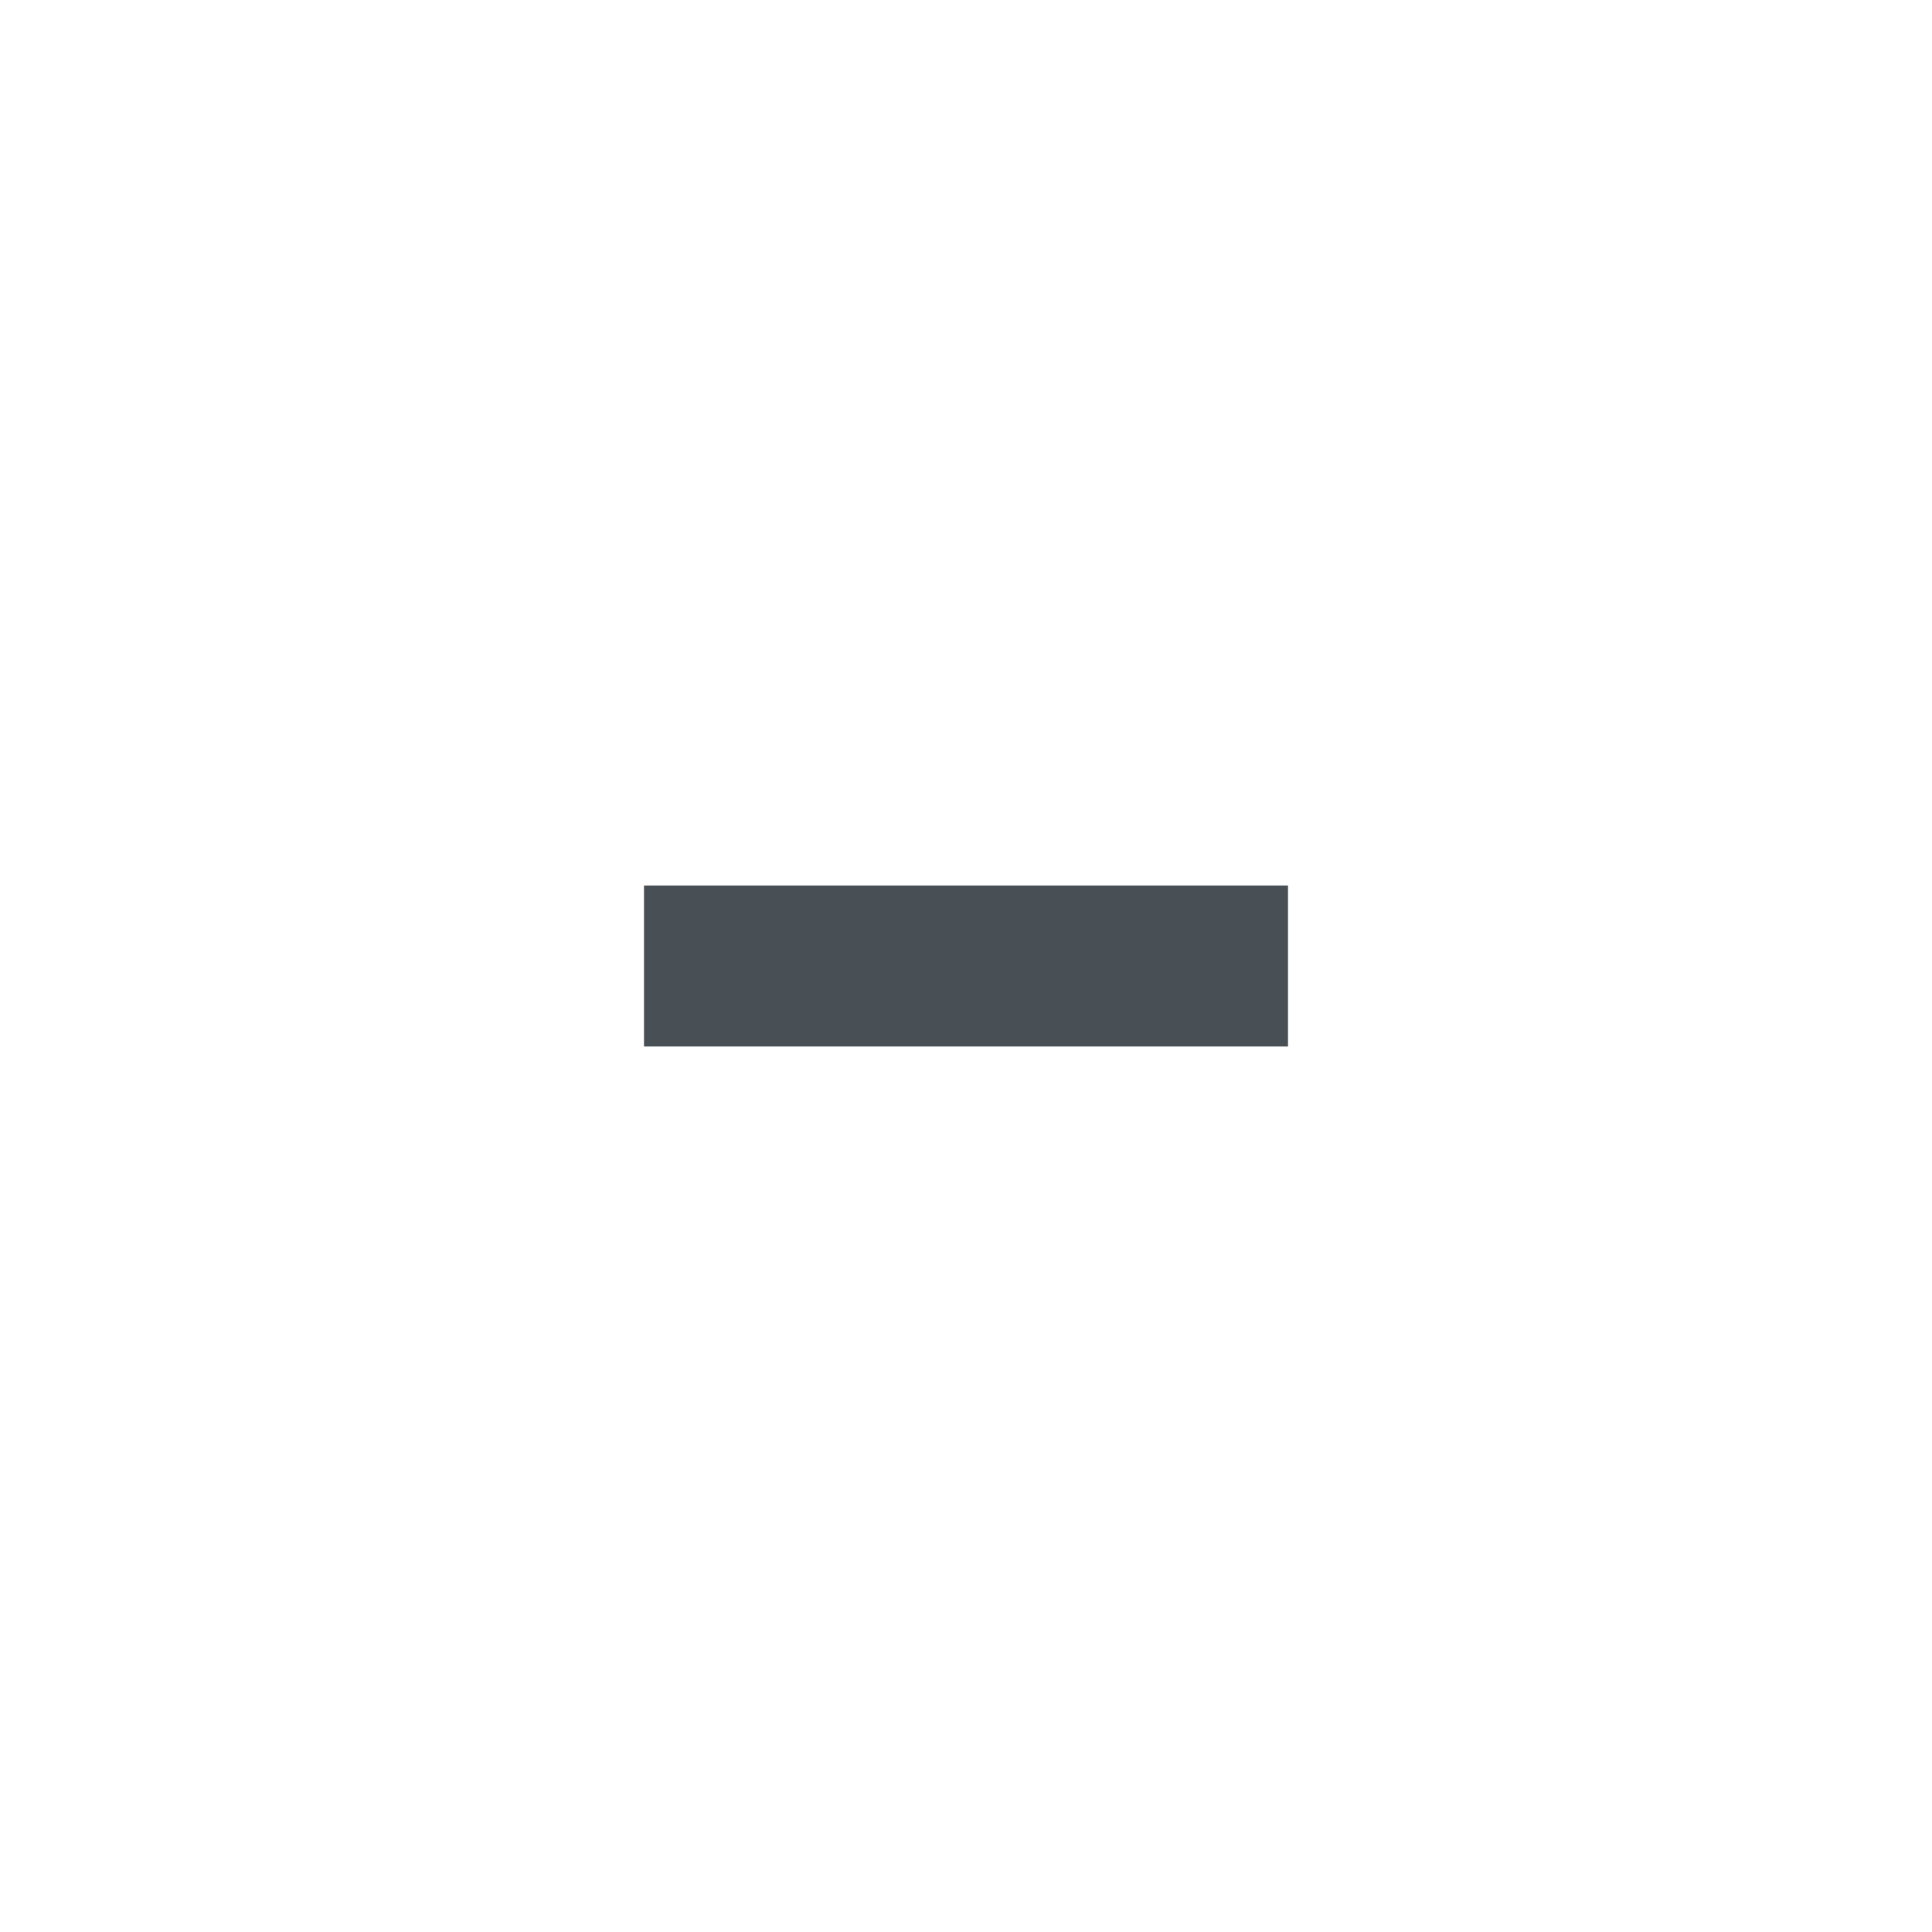
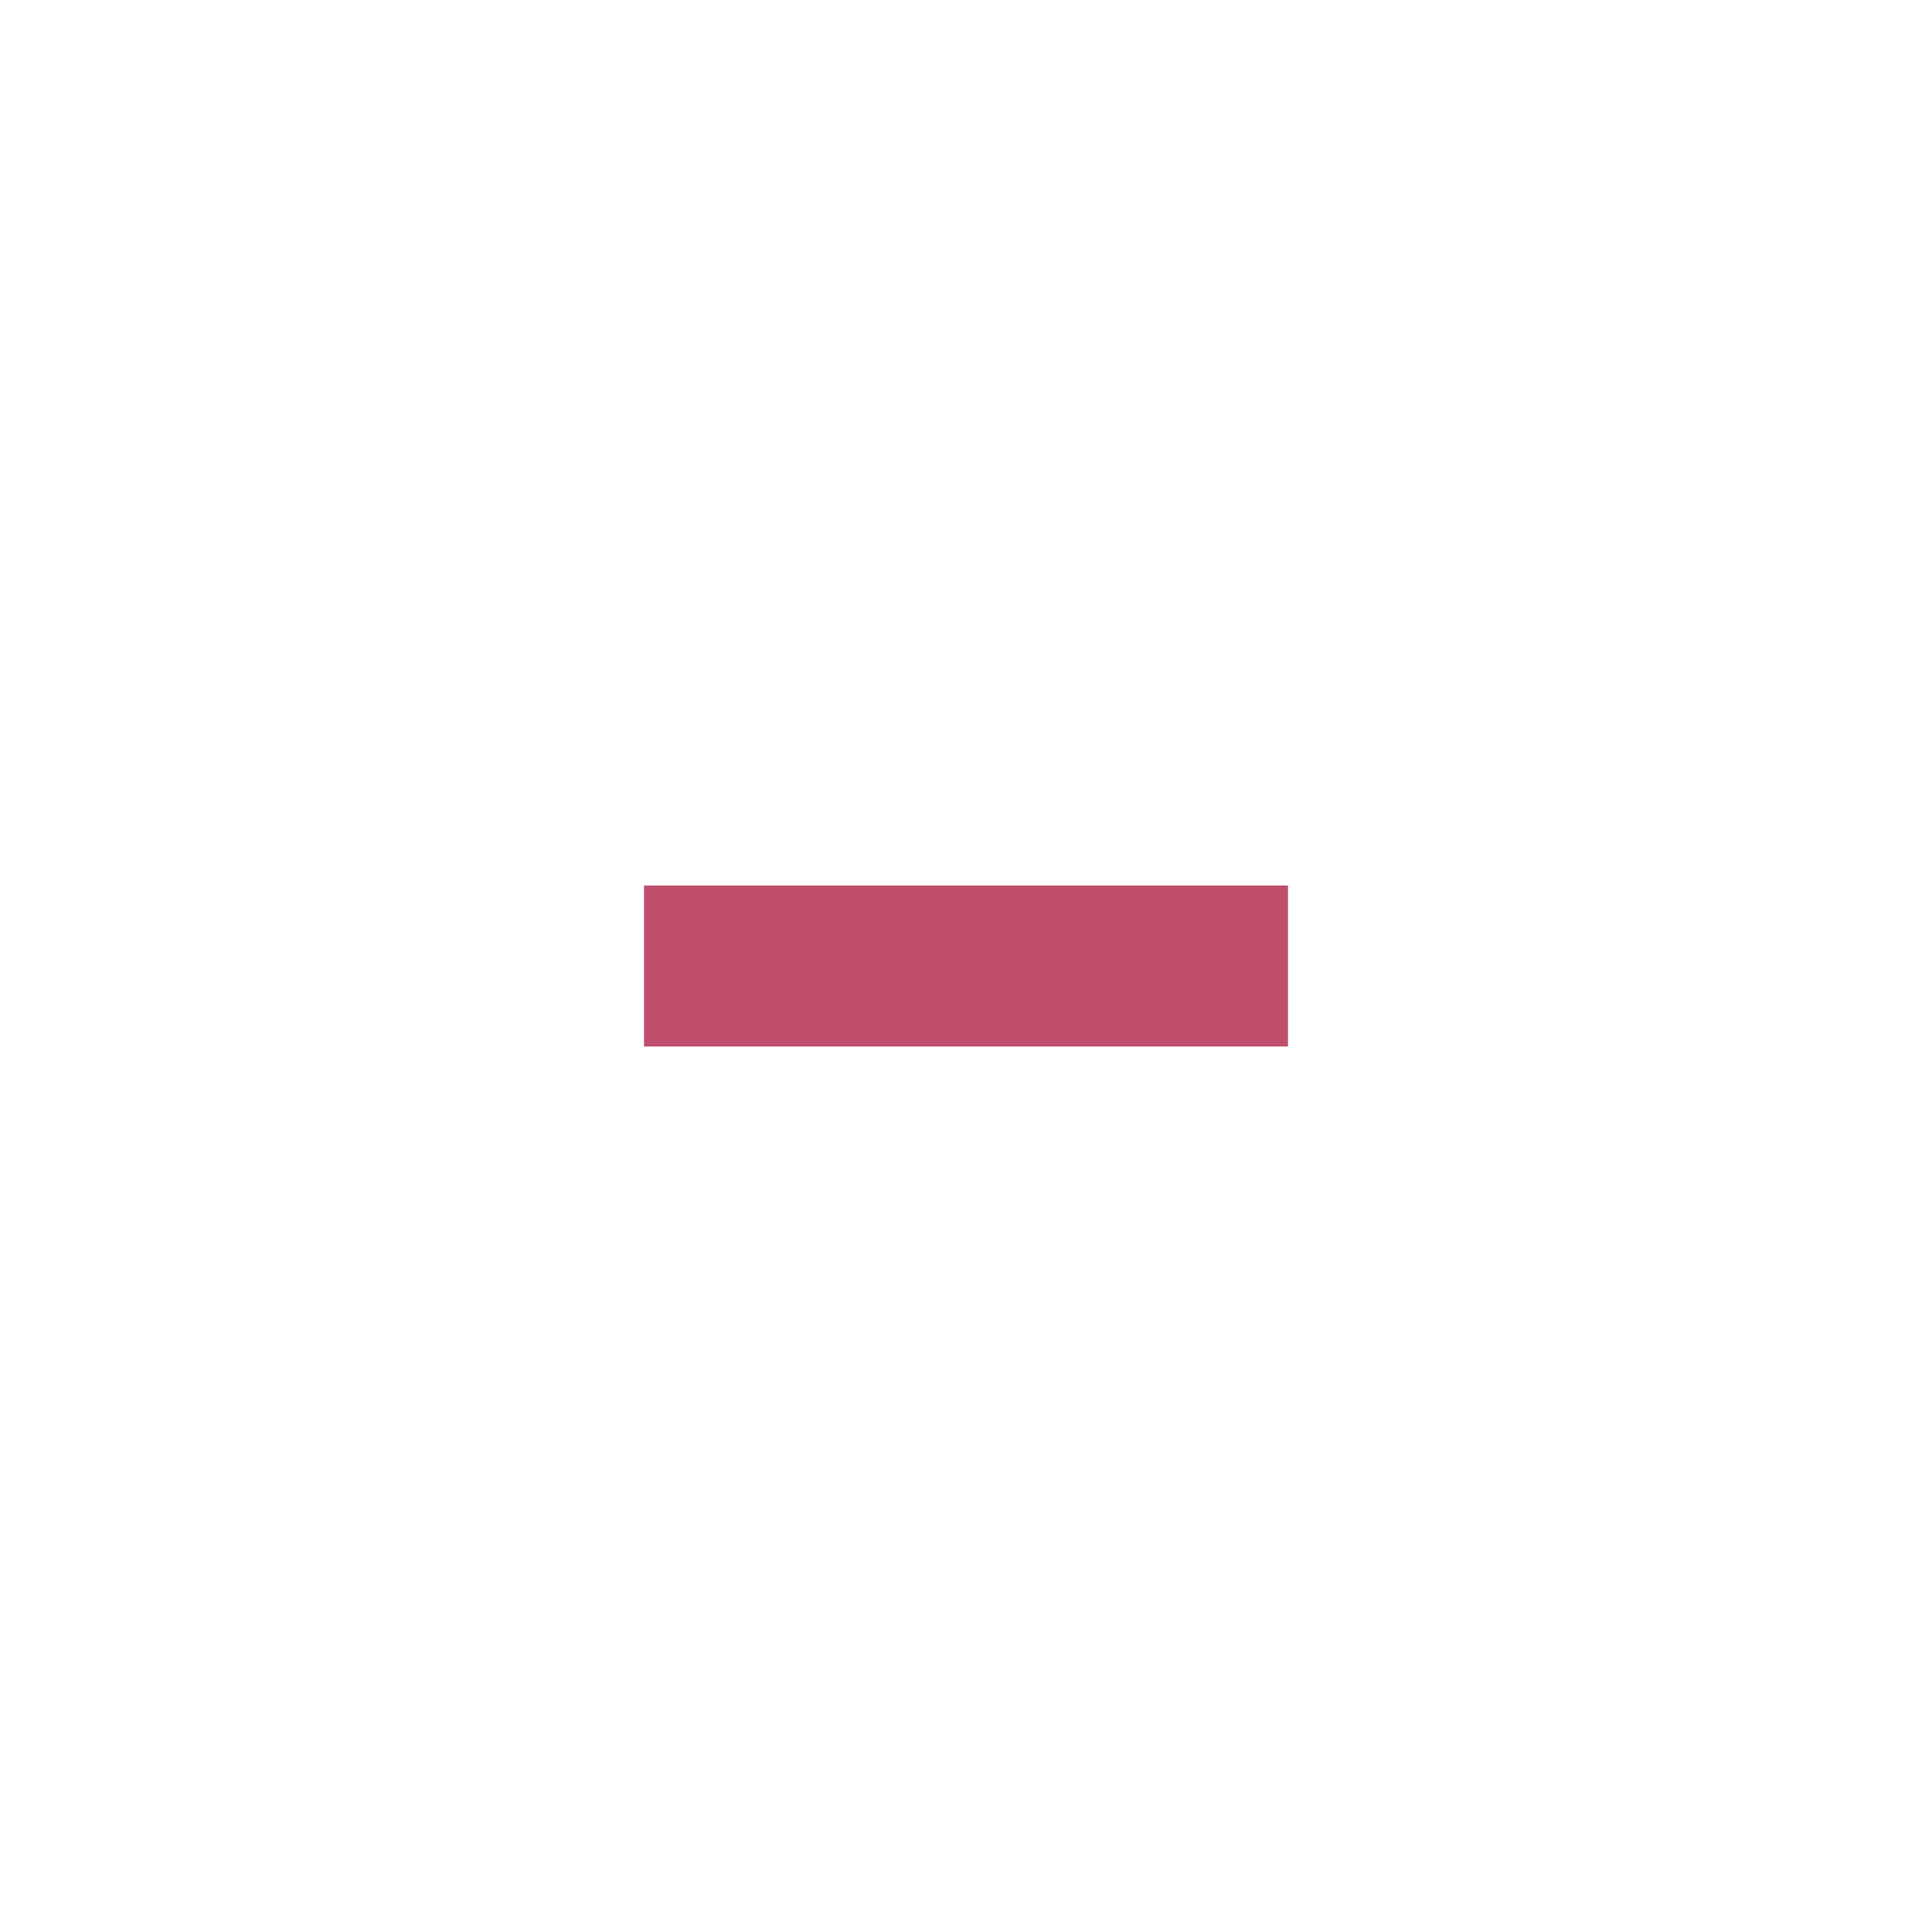
<svg xmlns="http://www.w3.org/2000/svg" version="1.1" x="0px" y="0px" width="24px" height="24px" viewBox="0 0 24 24" xml:space="preserve">
-   <rect x="8" y="11" fill="#484f55" width="8" height="2" />
+   <rect x="8" y="11" fill="#bf4e6d" width="8" height="2" />
</svg>
